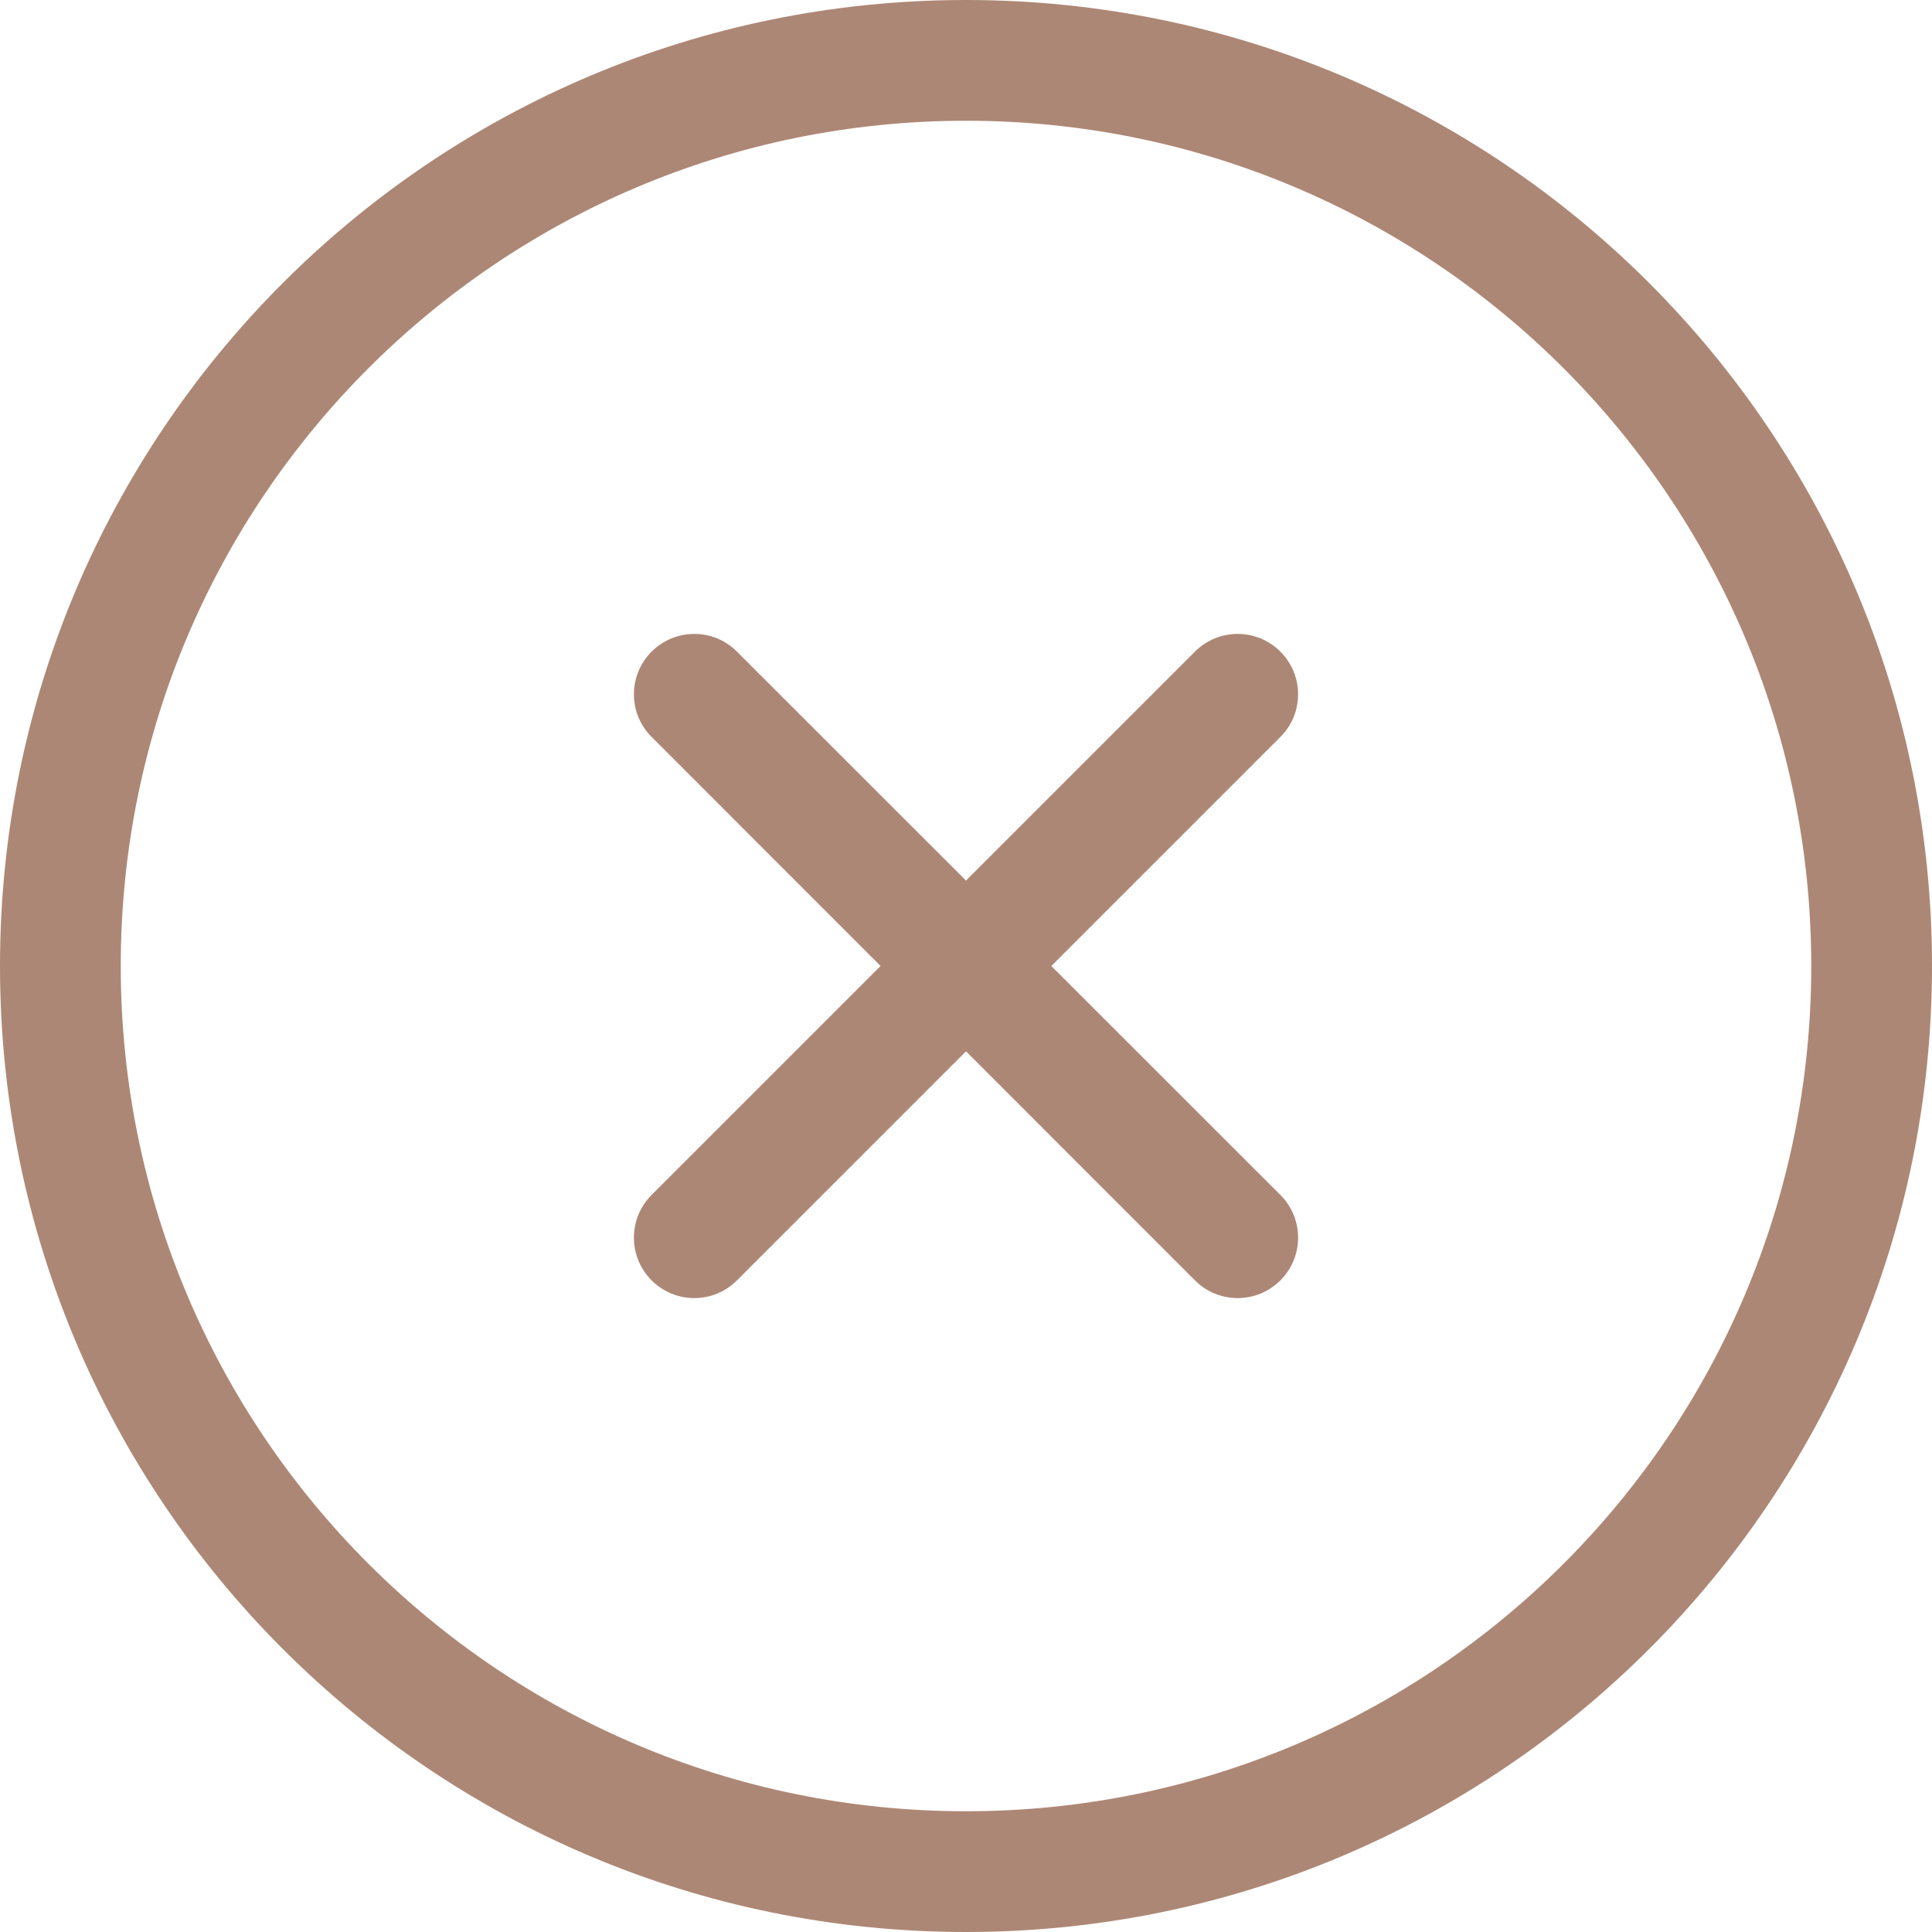
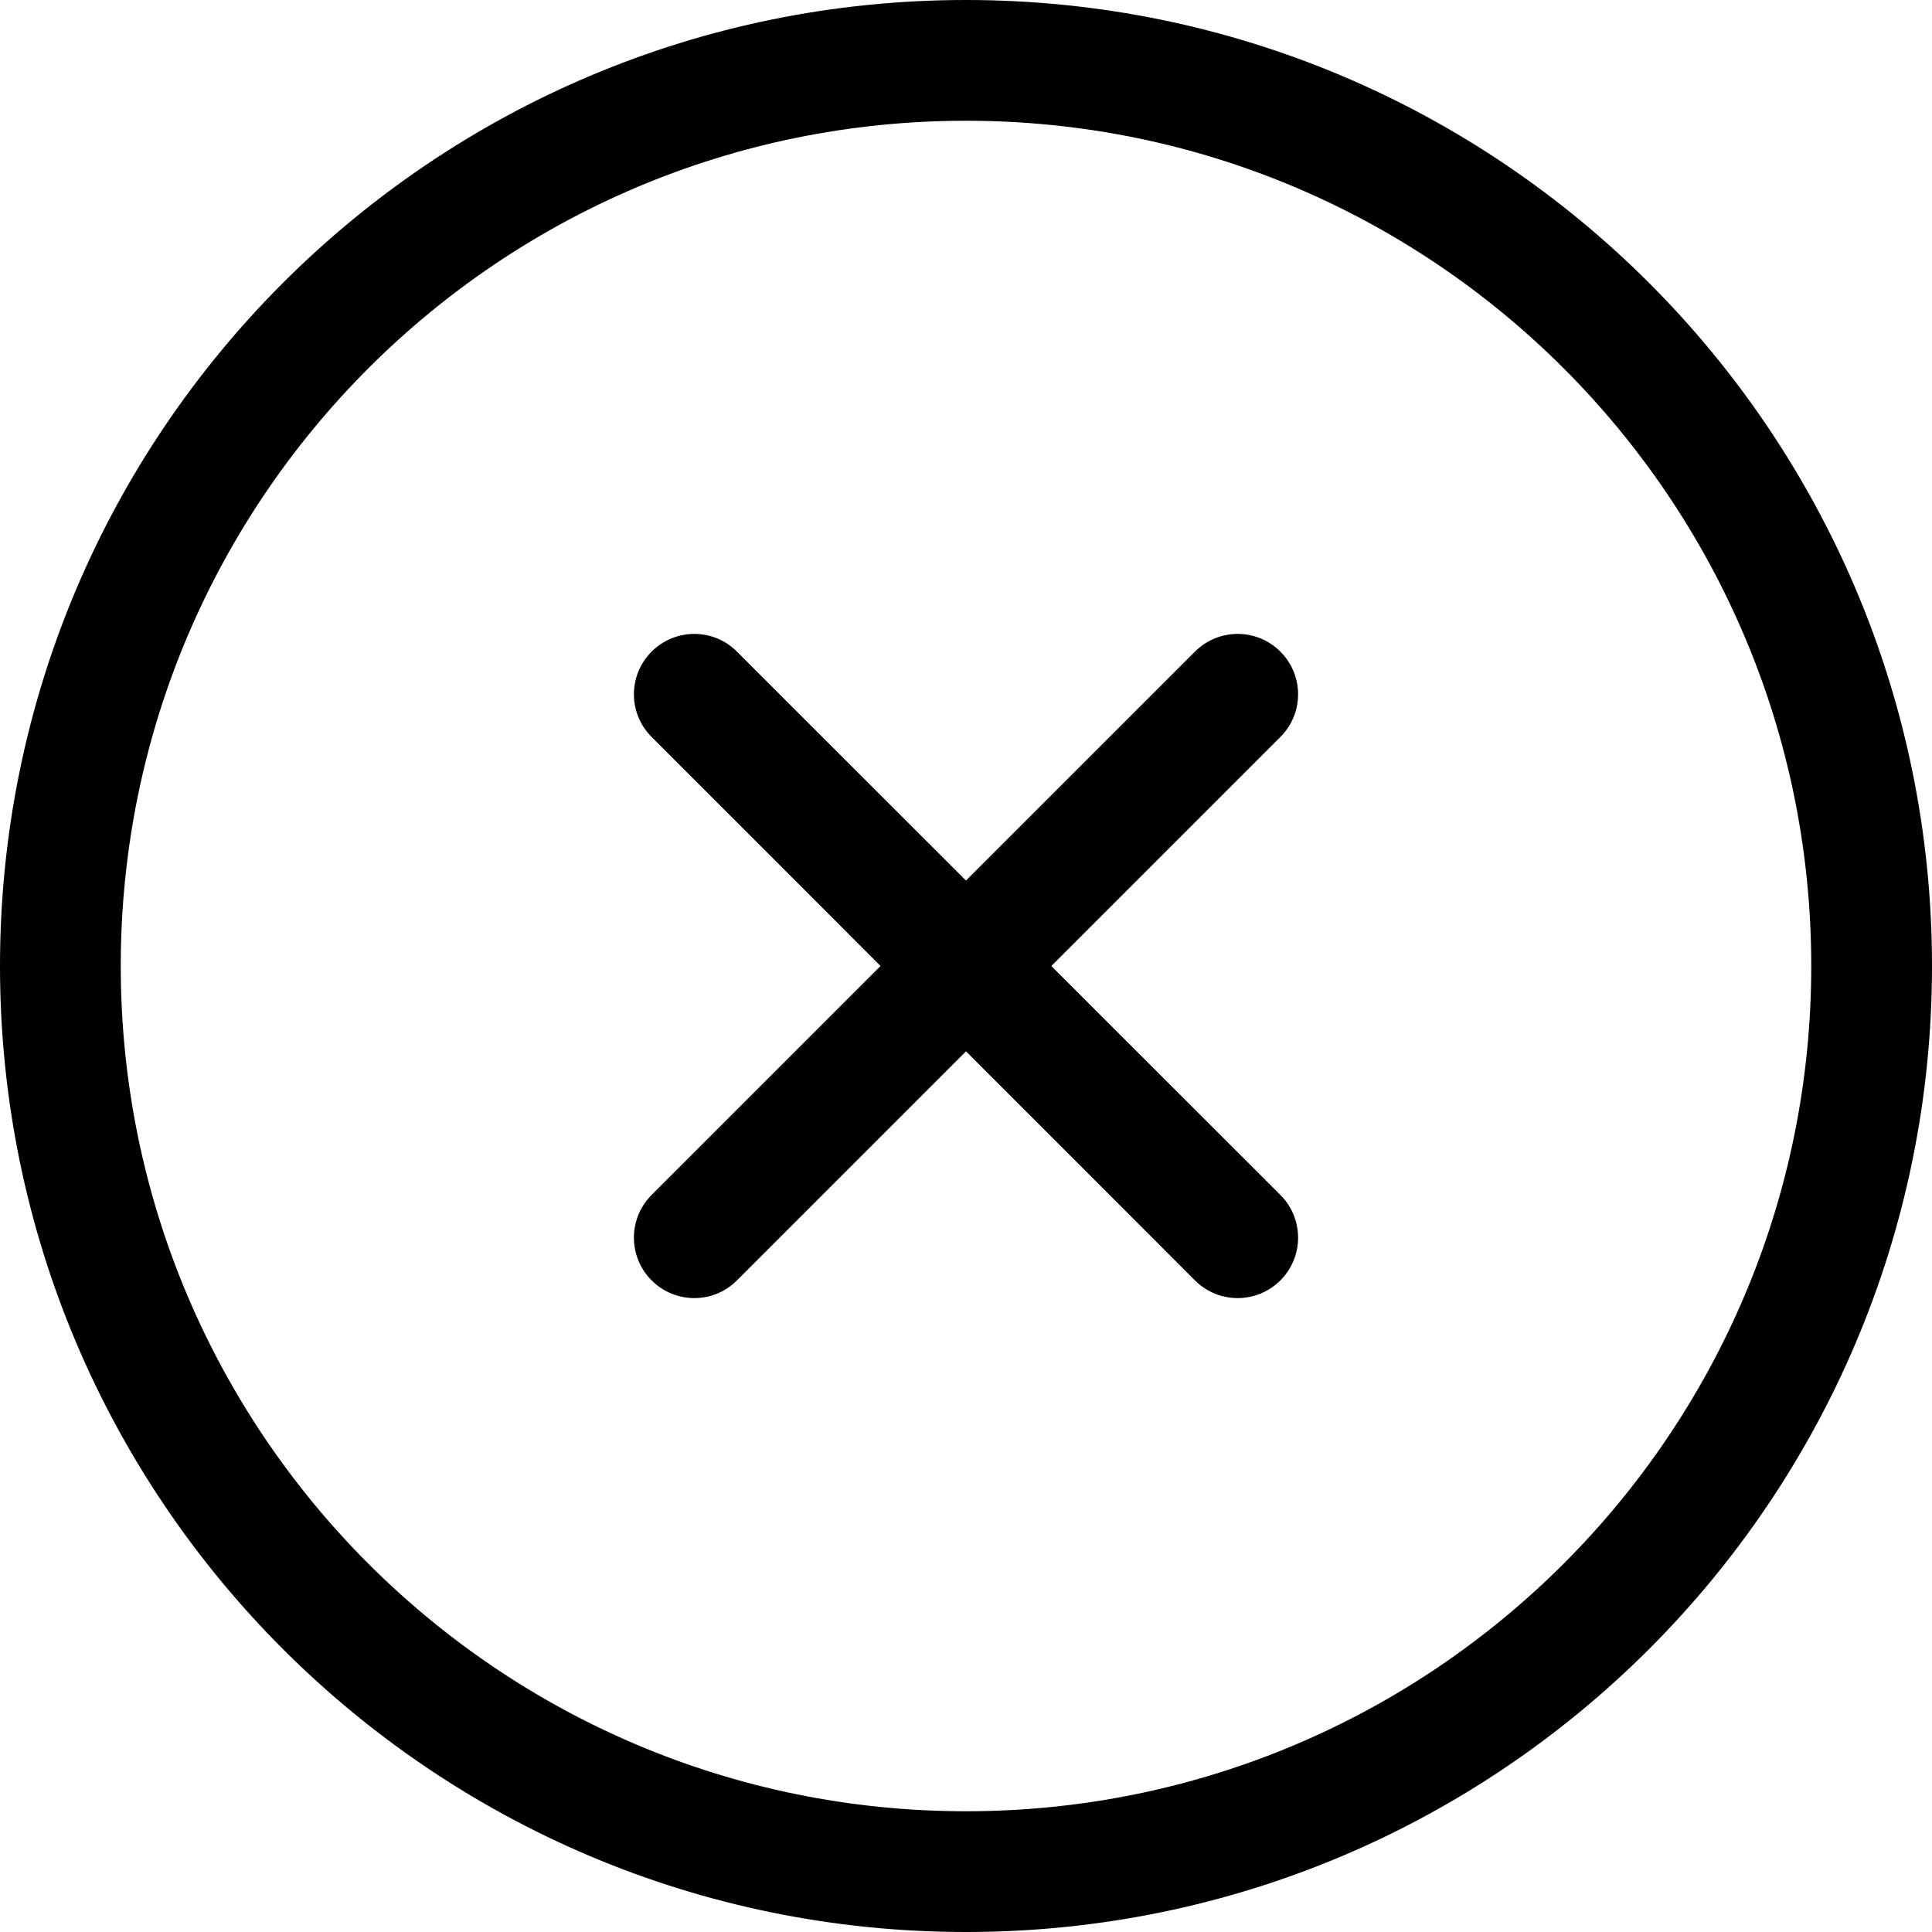
<svg xmlns="http://www.w3.org/2000/svg" width="18" height="18" viewBox="0 0 18 18" fill="none">
-   <path fill-rule="evenodd" clip-rule="evenodd" d="M9 1.125C4.651 1.125 1.125 4.651 1.125 9C1.125 13.349 4.651 16.875 9 16.875C13.349 16.875 16.875 13.349 16.875 9C16.875 4.651 13.349 1.125 9 1.125ZM0 9C0 4.029 4.029 0 9 0C13.971 0 18 4.029 18 9C18 13.971 13.971 18 9 18C4.029 18 0 13.971 0 9ZM6.071 6.071C6.291 5.851 6.647 5.851 6.866 6.071L9 8.204L11.133 6.071C11.353 5.851 11.709 5.851 11.929 6.071C12.149 6.291 12.149 6.647 11.929 6.866L9.795 9L11.929 11.133C12.149 11.353 12.149 11.709 11.929 11.929C11.709 12.149 11.353 12.149 11.133 11.929L9 9.795L6.866 11.929C6.647 12.149 6.291 12.149 6.071 11.929C5.851 11.709 5.851 11.353 6.071 11.133L8.204 9L6.071 6.866C5.851 6.647 5.851 6.291 6.071 6.071Z" fill="#AD8775" />
+   <path fill-rule="evenodd" clip-rule="evenodd" d="M9 1.125C4.651 1.125 1.125 4.651 1.125 9C1.125 13.349 4.651 16.875 9 16.875C13.349 16.875 16.875 13.349 16.875 9C16.875 4.651 13.349 1.125 9 1.125ZM0 9C0 4.029 4.029 0 9 0C13.971 0 18 4.029 18 9C18 13.971 13.971 18 9 18C4.029 18 0 13.971 0 9ZM6.071 6.071C6.291 5.851 6.647 5.851 6.866 6.071L9 8.204L11.133 6.071C11.353 5.851 11.709 5.851 11.929 6.071C12.149 6.291 12.149 6.647 11.929 6.866L9.795 9L11.929 11.133C12.149 11.353 12.149 11.709 11.929 11.929C11.709 12.149 11.353 12.149 11.133 11.929L9 9.795L6.866 11.929C6.647 12.149 6.291 12.149 6.071 11.929C5.851 11.709 5.851 11.353 6.071 11.133L8.204 9L6.071 6.866C5.851 6.647 5.851 6.291 6.071 6.071Z" fill="currentColor" />
</svg>
